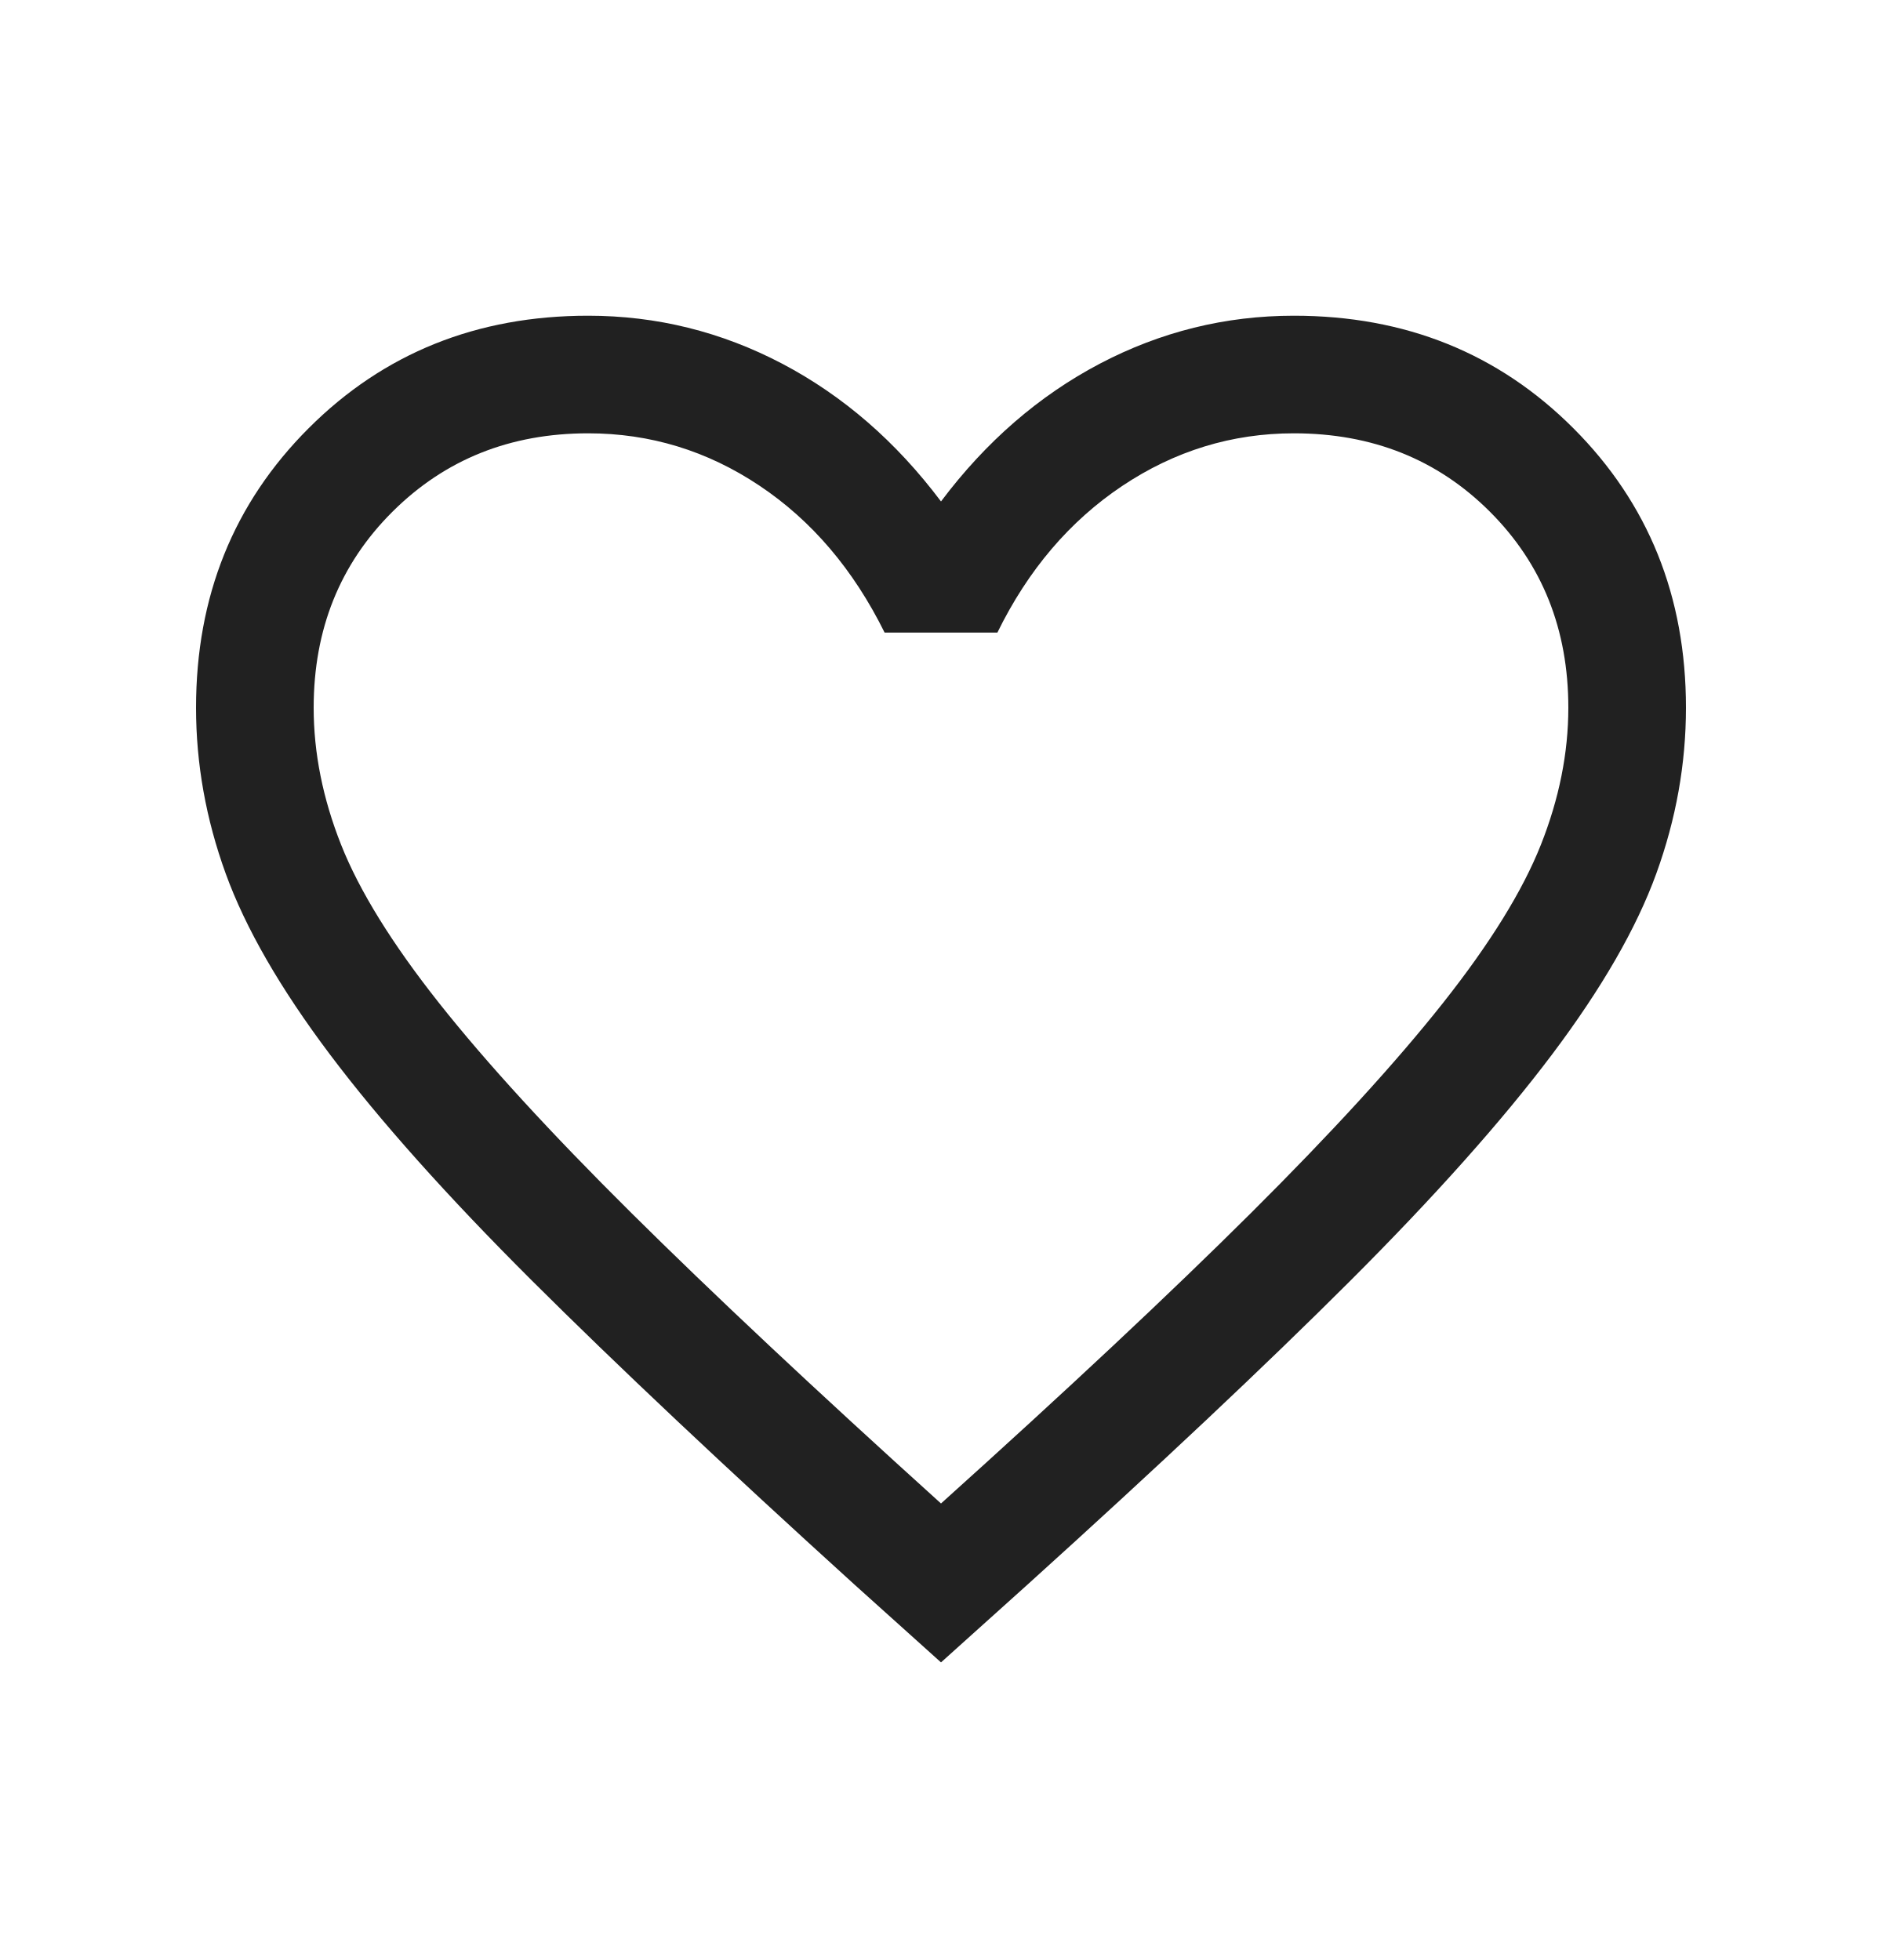
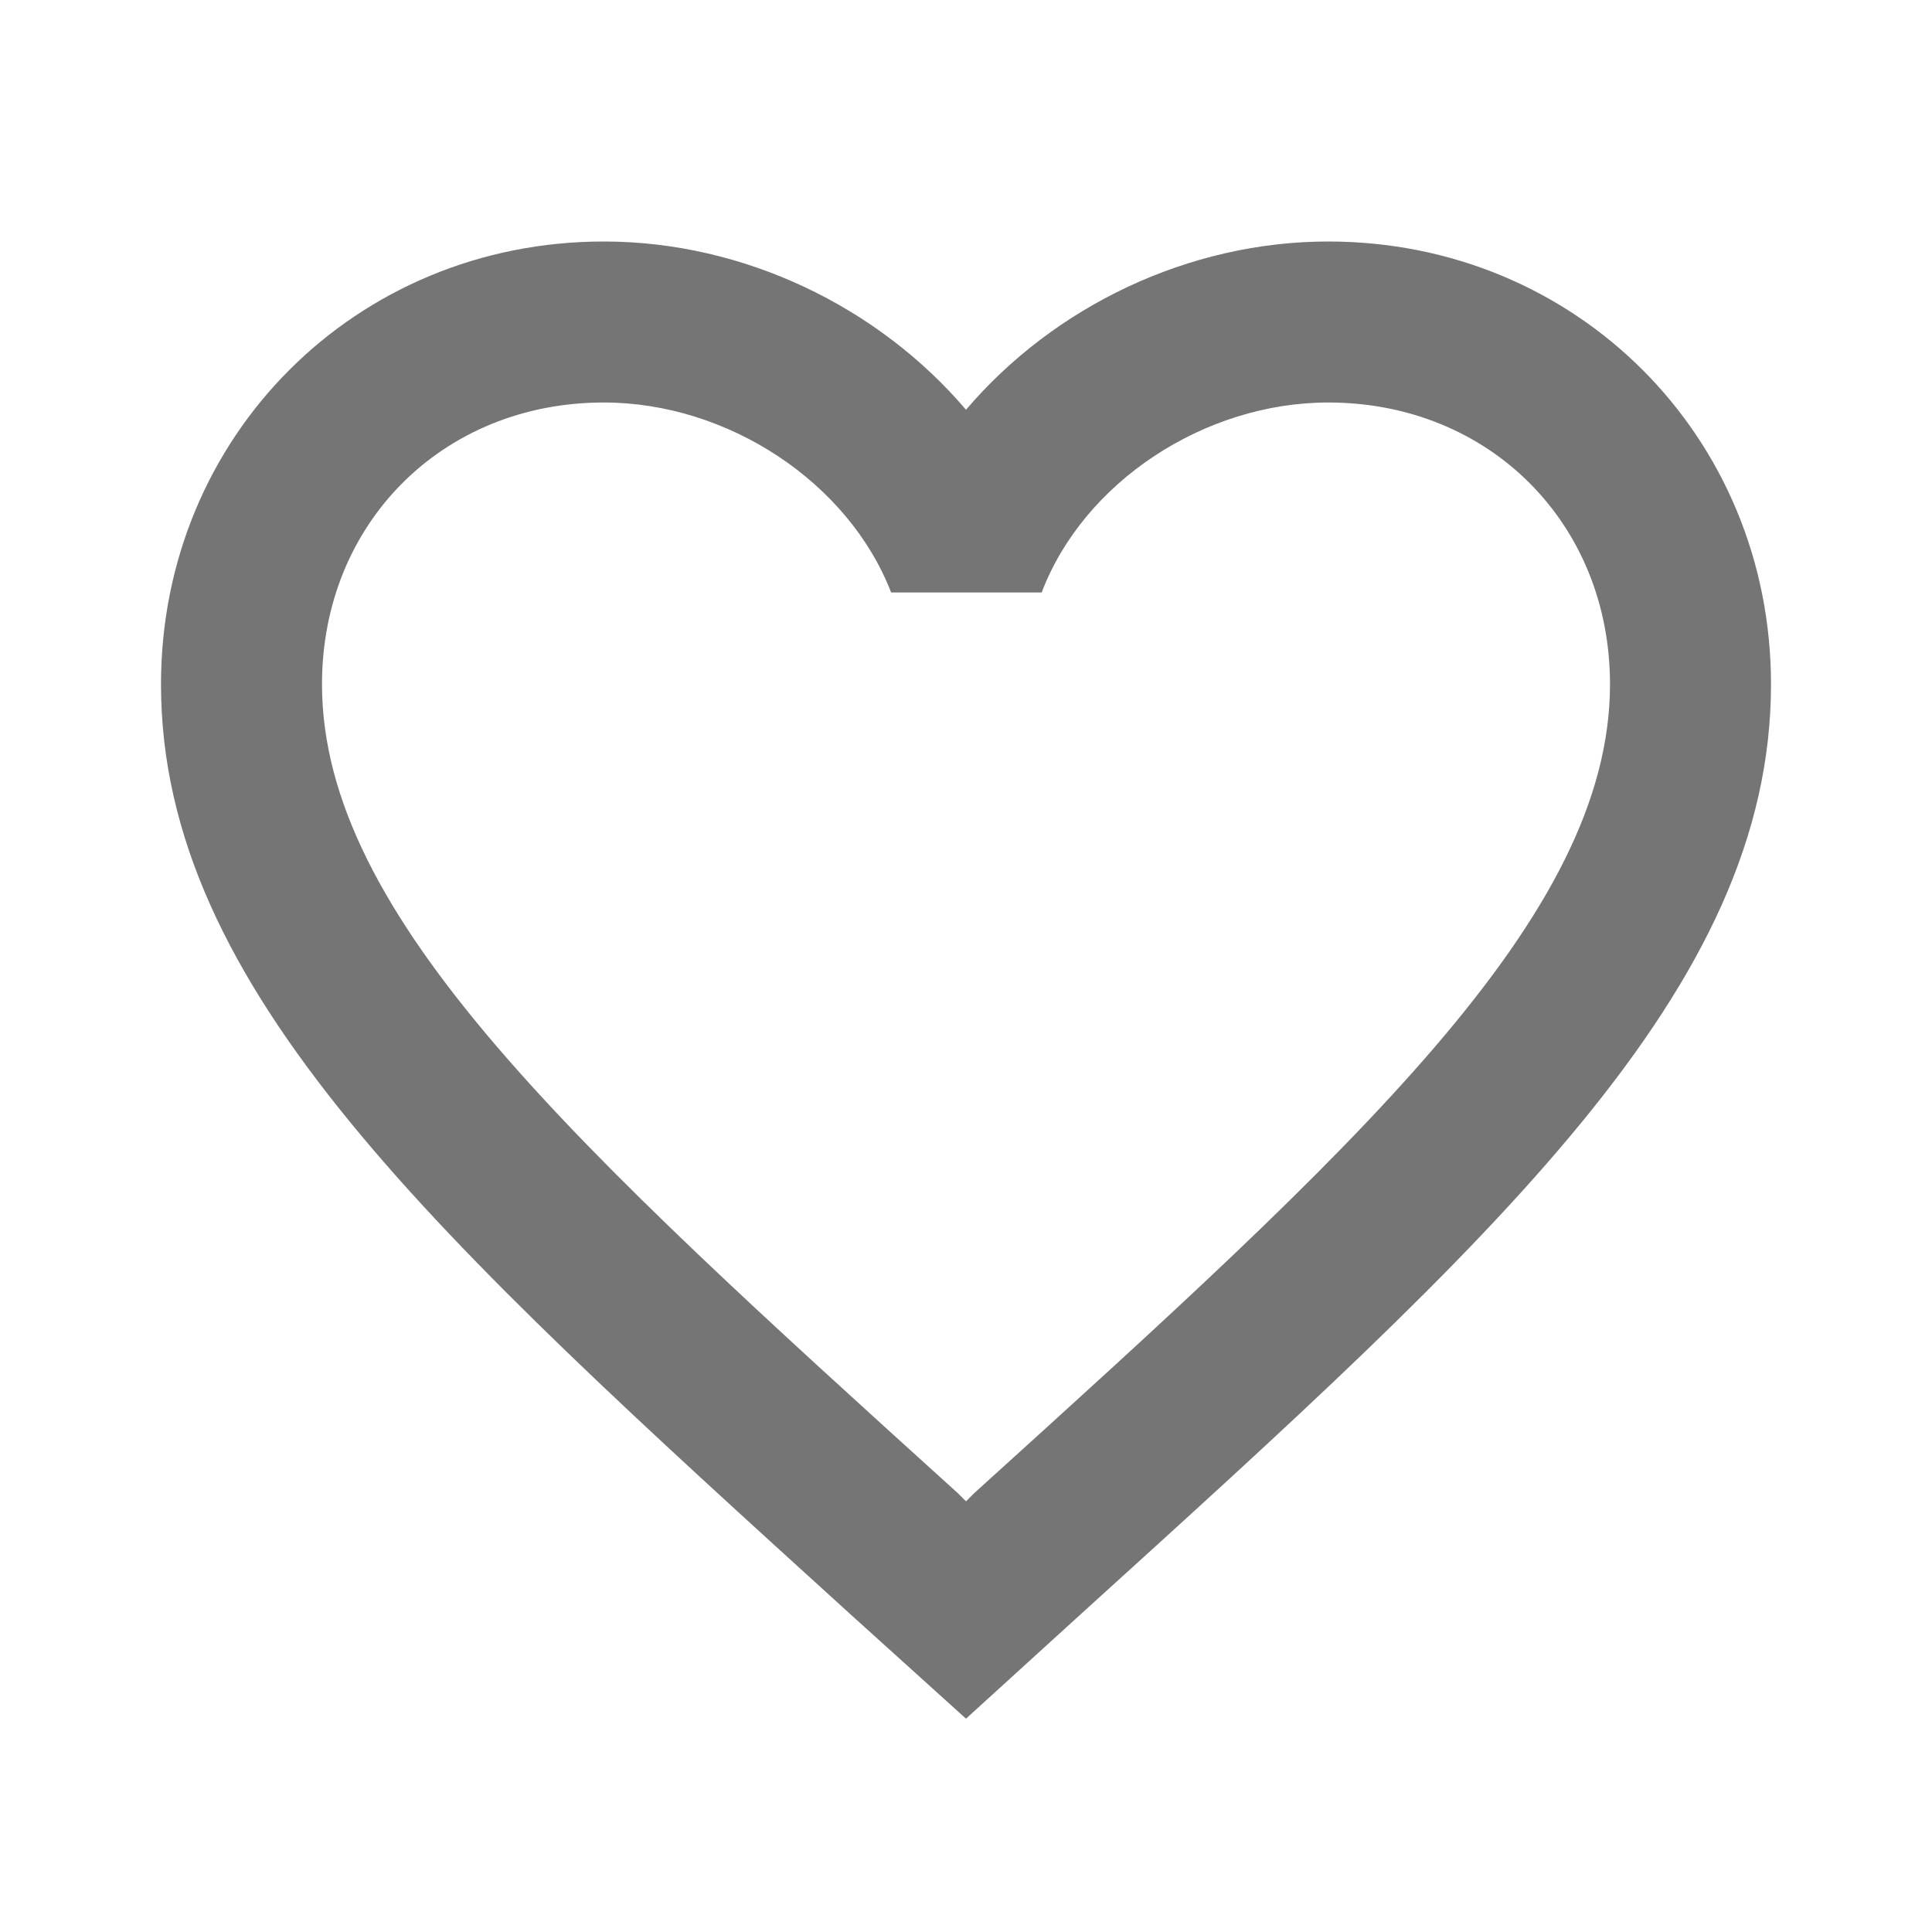
- <svg xmlns="http://www.w3.org/2000/svg" width="24" height="25" viewBox="0 0 24 25" fill="none">
-   <mask id="mask0_1_169" style="mask-type:alpha" maskUnits="userSpaceOnUse" x="0" y="0" width="24" height="25">
-     <rect y="0.877" width="24" height="24" fill="#D9D9D9" />
-   </mask>
-   <g mask="url(#mask0_1_169)">
-     <path d="M12 21.204L10.896 20.211C9.239 18.707 7.868 17.415 6.784 16.335C5.7 15.254 4.841 14.292 4.207 13.449C3.573 12.606 3.13 11.837 2.878 11.142C2.626 10.447 2.5 9.742 2.5 9.027C2.5 7.608 2.978 6.42 3.936 5.462C4.893 4.505 6.081 4.027 7.5 4.027C8.373 4.027 9.198 4.231 9.975 4.639C10.752 5.048 11.427 5.633 12 6.396C12.573 5.633 13.248 5.048 14.025 4.639C14.802 4.231 15.627 4.027 16.5 4.027C17.919 4.027 19.107 4.505 20.064 5.462C21.021 6.42 21.5 7.608 21.5 9.027C21.5 9.742 21.374 10.447 21.122 11.142C20.87 11.837 20.427 12.606 19.793 13.449C19.159 14.292 18.302 15.254 17.221 16.335C16.14 17.415 14.768 18.707 13.104 20.211L12 21.204ZM12 19.177C13.6 17.737 14.917 16.503 15.95 15.475C16.983 14.447 17.8 13.553 18.4 12.795C19 12.037 19.417 11.363 19.65 10.775C19.883 10.187 20 9.604 20 9.027C20 8.027 19.667 7.194 19 6.527C18.333 5.86 17.5 5.527 16.5 5.527C15.71 5.527 14.98 5.751 14.31 6.199C13.641 6.647 13.11 7.27 12.719 8.069H11.281C10.883 7.264 10.351 6.639 9.684 6.194C9.018 5.749 8.29 5.527 7.5 5.527C6.506 5.527 5.675 5.86 5.005 6.527C4.335 7.194 4 8.027 4 9.027C4 9.604 4.117 10.187 4.35 10.775C4.583 11.363 5 12.037 5.6 12.795C6.2 13.553 7.017 14.445 8.05 15.47C9.083 16.495 10.4 17.731 12 19.177Z" fill="#212121" />
-   </g>
+ <svg xmlns="http://www.w3.org/2000/svg" width="24" height="24" viewBox="0 0 24 24" fill="none">
+   <path d="M16.5 3c-1.74 0-3.41.81-4.5 2.09C10.91 3.81 9.24 3 7.5 3 4.42 3 2 5.42 2 8.5c0 3.78 3.4 6.86 8.55 11.54L12 21.35l1.45-1.32C18.6 15.36 22 12.28 22 8.5 22 5.42 19.58 3 16.5 3zm-4.4 15.55l-.1.1-.1-.1C7.14 14.24 4 11.39 4 8.5 4 6.5 5.5 5 7.5 5c1.54 0 3.04.99 3.57 2.36h1.87C13.46 5.99 14.96 5 16.5 5c2 0 3.5 1.5 3.5 3.5 0 2.89-3.14 5.74-7.9 10.05z" fill="#757575" />
</svg>
